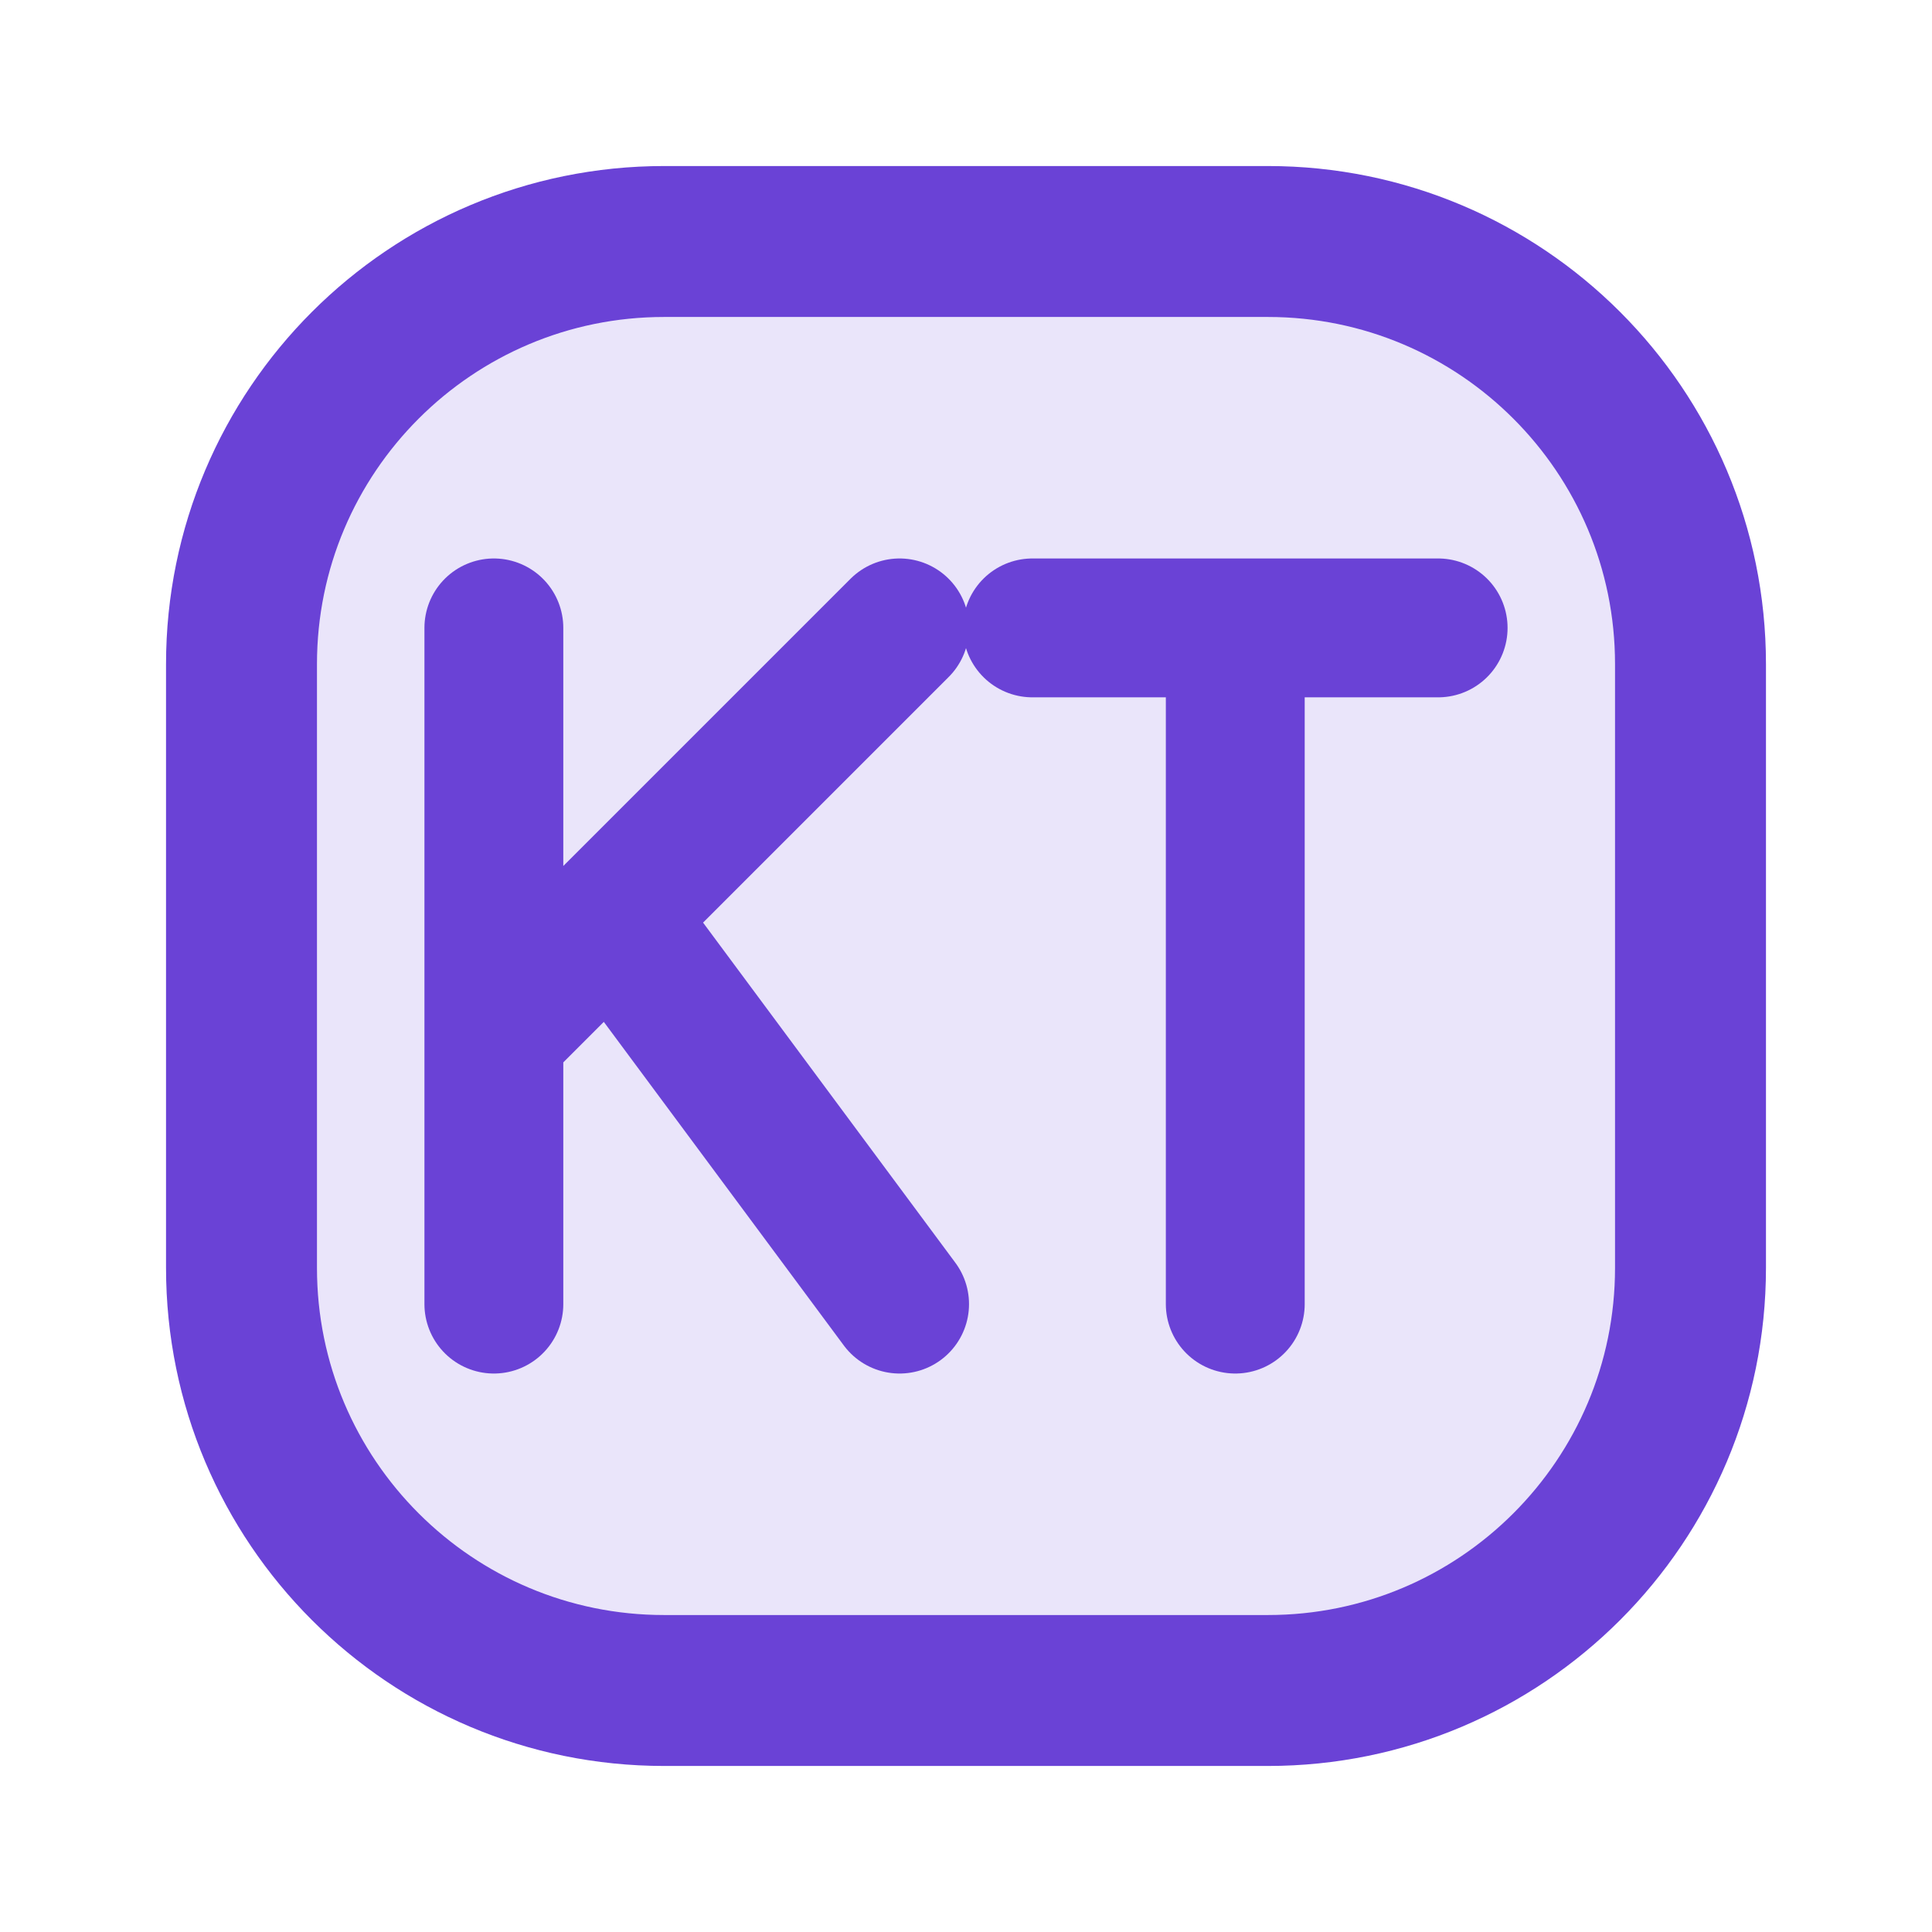
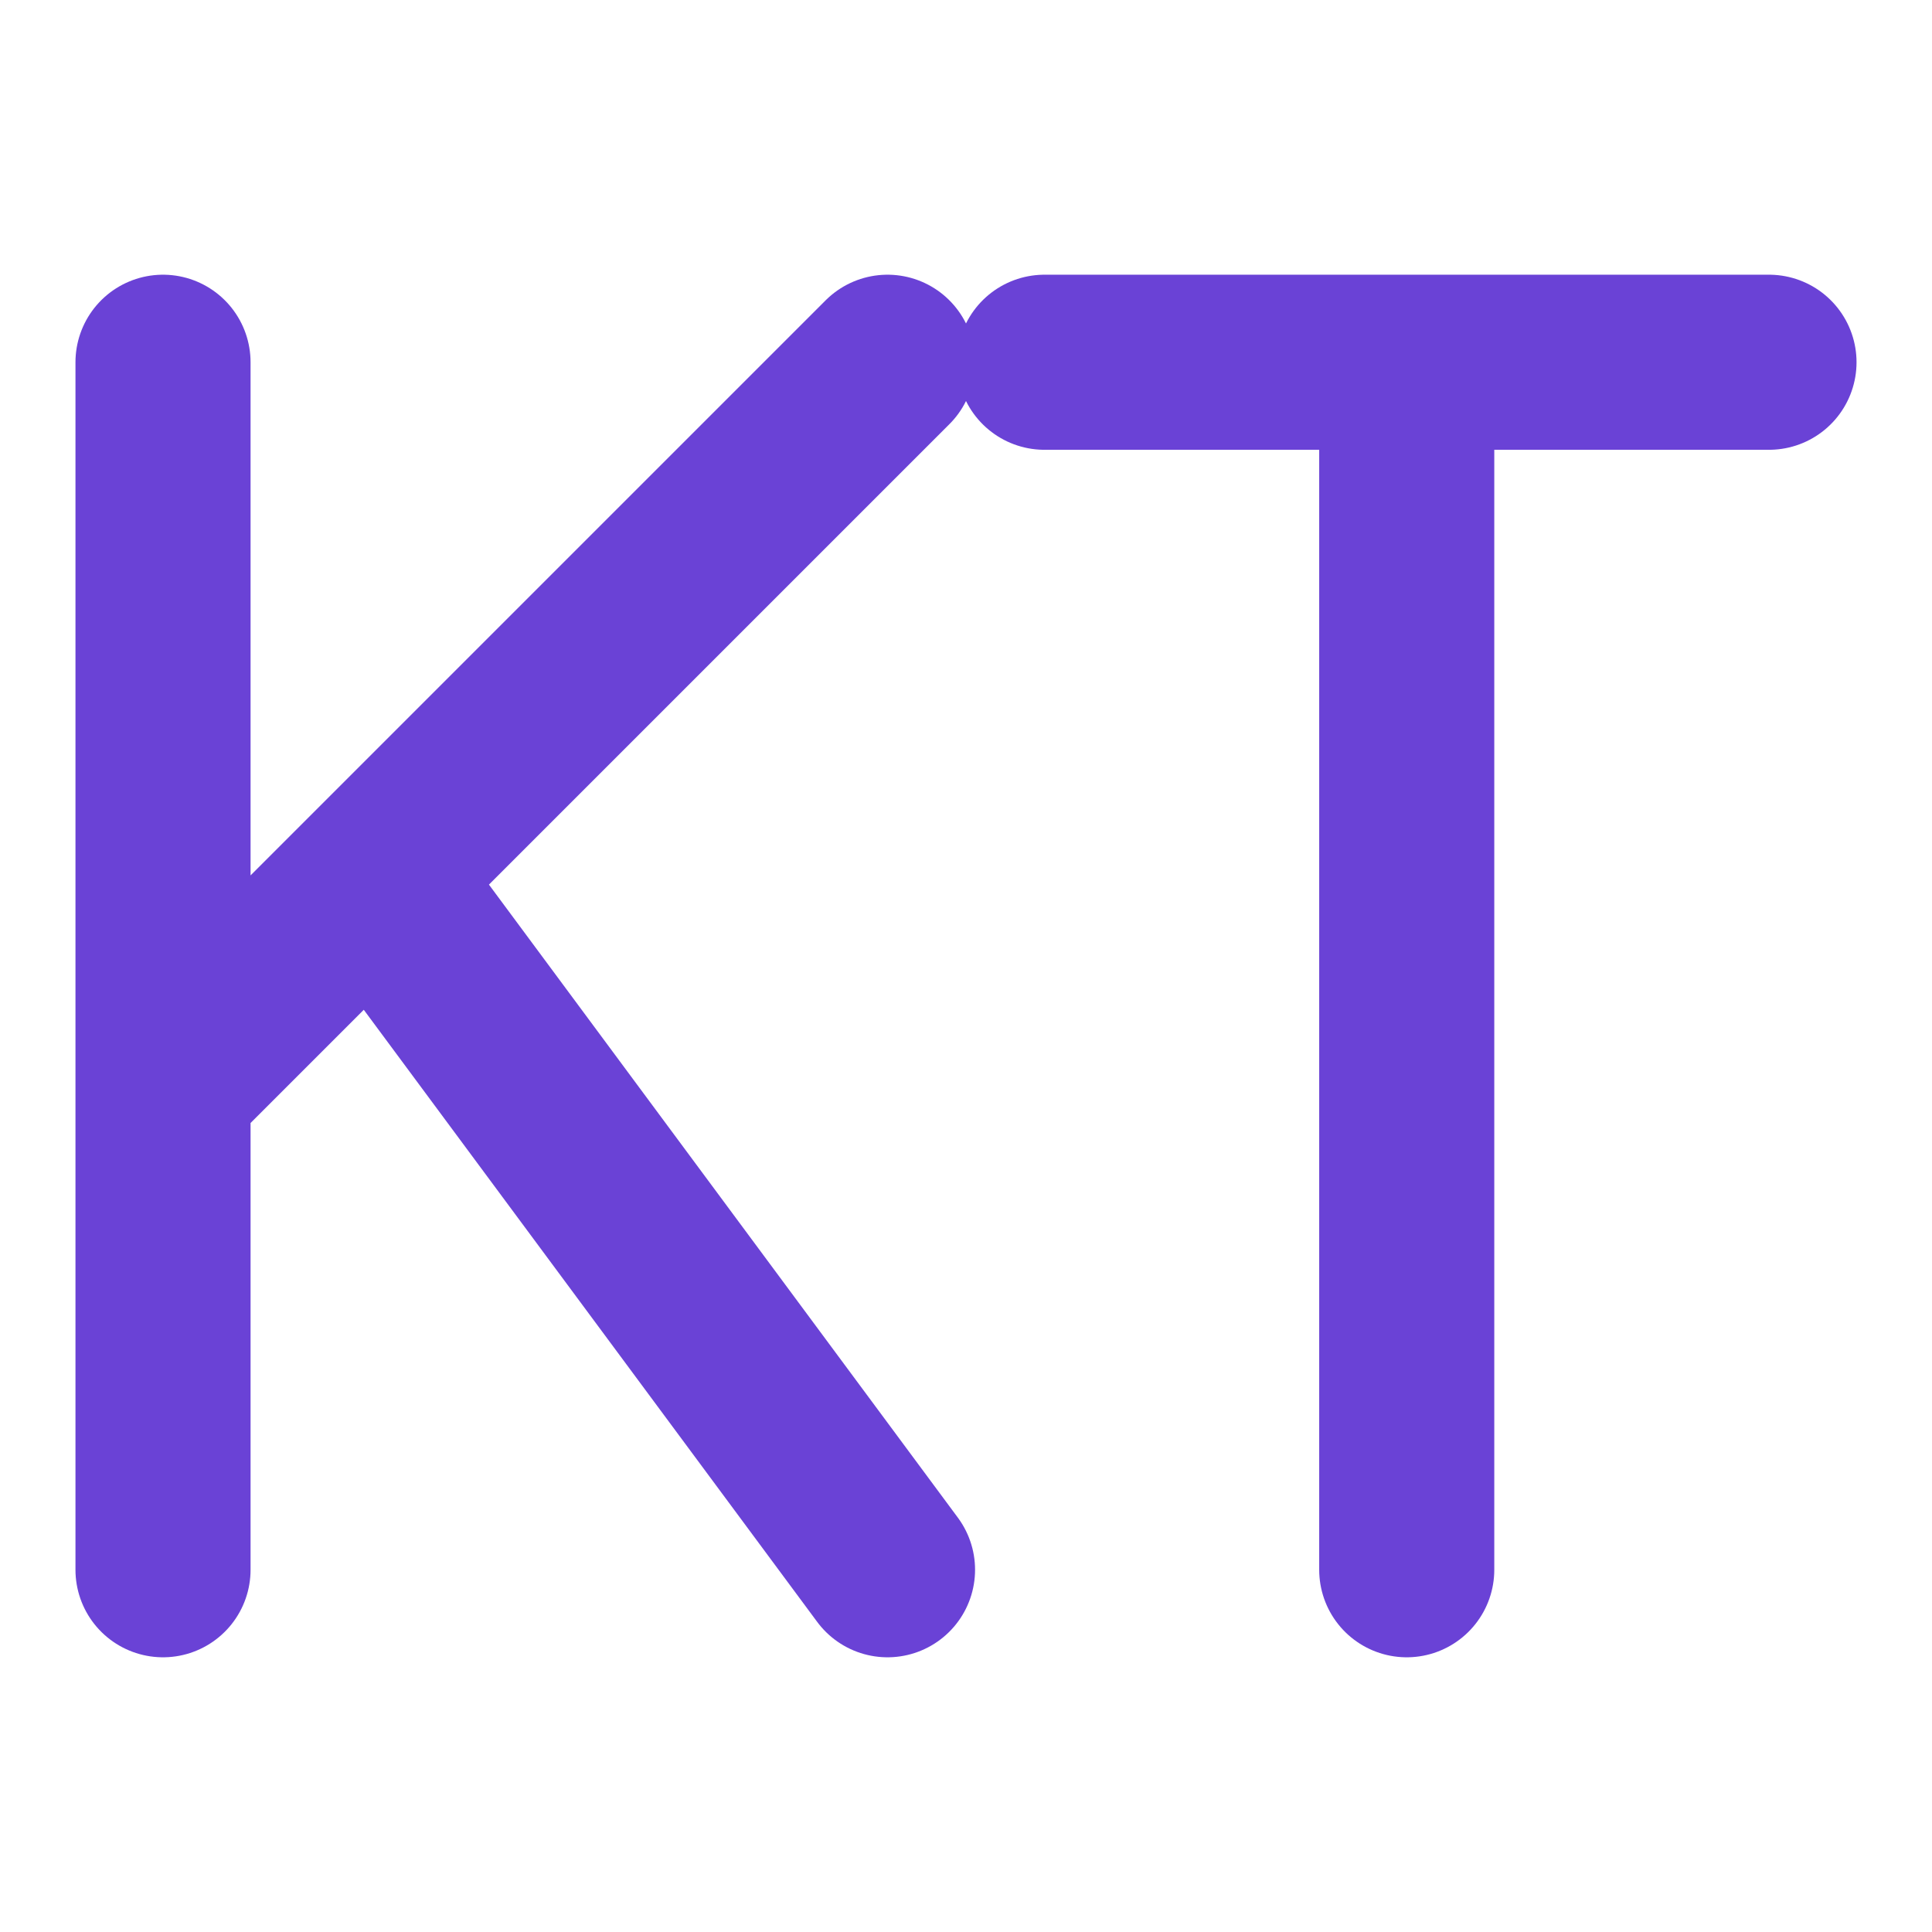
<svg xmlns="http://www.w3.org/2000/svg" width="16" height="16" viewBox="0 0 16 16">
  <g fill="none" stroke="#6a42d6" stroke-width="1.25" stroke-linecap="round" stroke-linejoin="round">
-     <rect x="2" y="2" width="12" height="12" rx="3.5" fill="#6a42d6" fill-opacity="0.14" />
-     <path d="M4.09 5.20L4.09 10.80M7.45 5.20L4.09 8.56M5.21 7.78L7.45 10.80M8.55 5.20L11.91 5.20M10.23 5.20L10.23 10.80" stroke-width="1.15" />
+     <path d="M1.35 3.00L1.35 13.00M7.35 3.00L1.35 9.00M3.35 7.60L7.35 13.00M8.65 3.00L14.65 3.00M11.65 3.00L11.65 13.00" stroke-width="1.45" />
  </g>
</svg>
